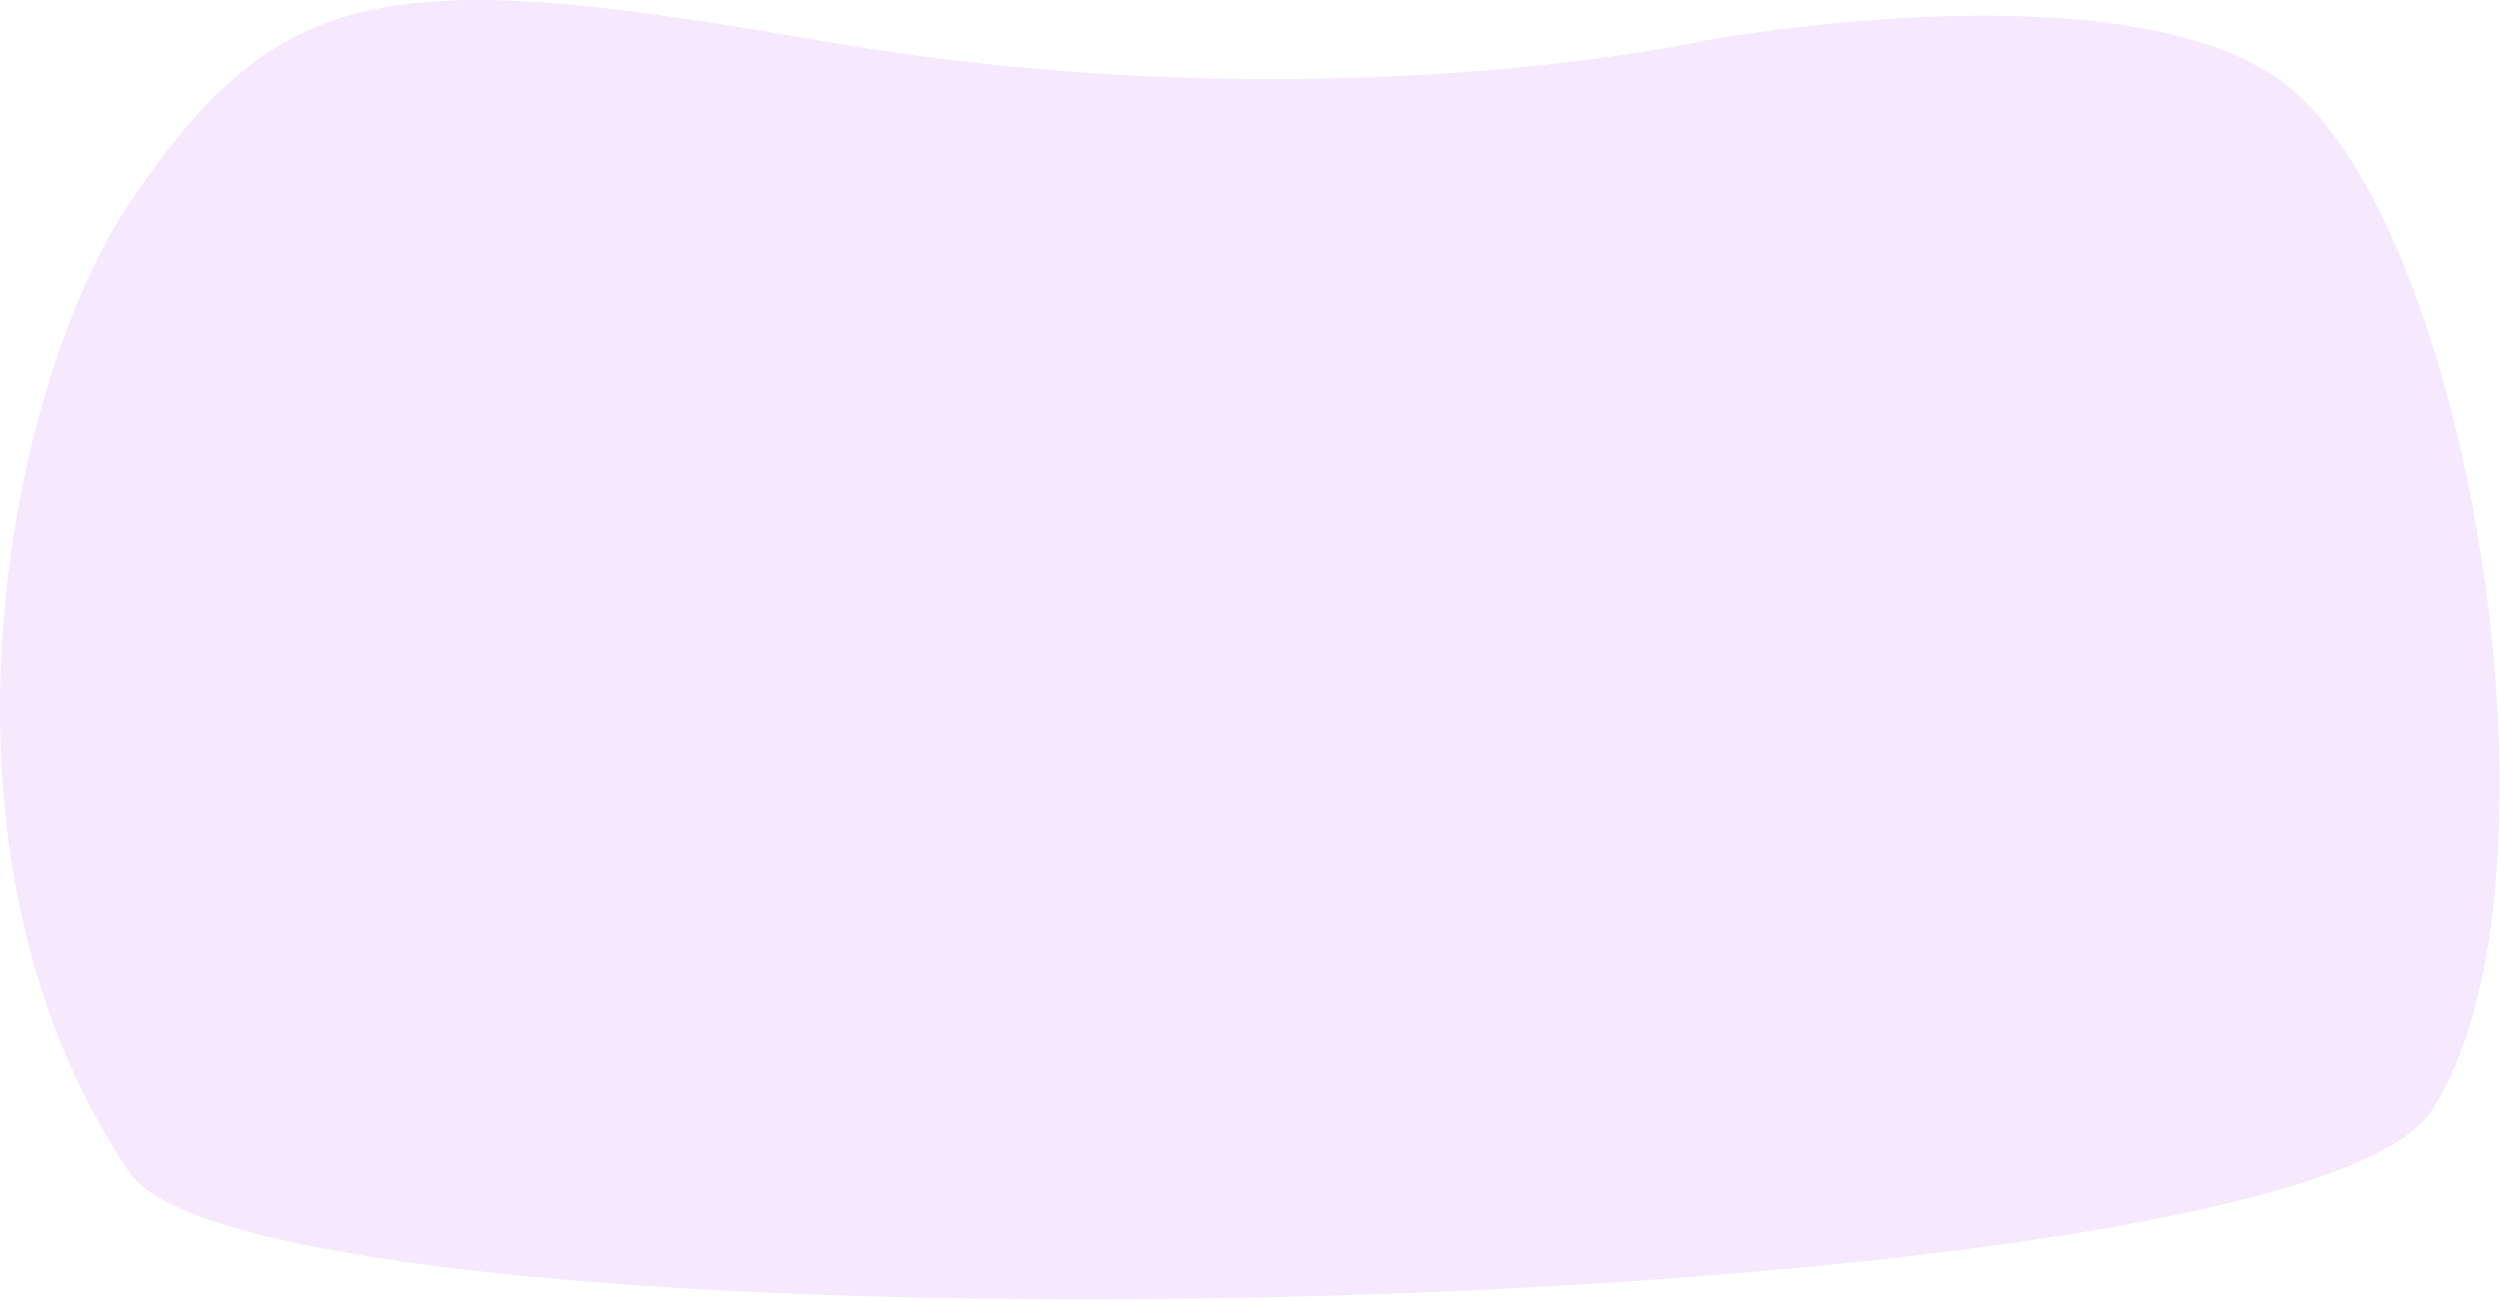
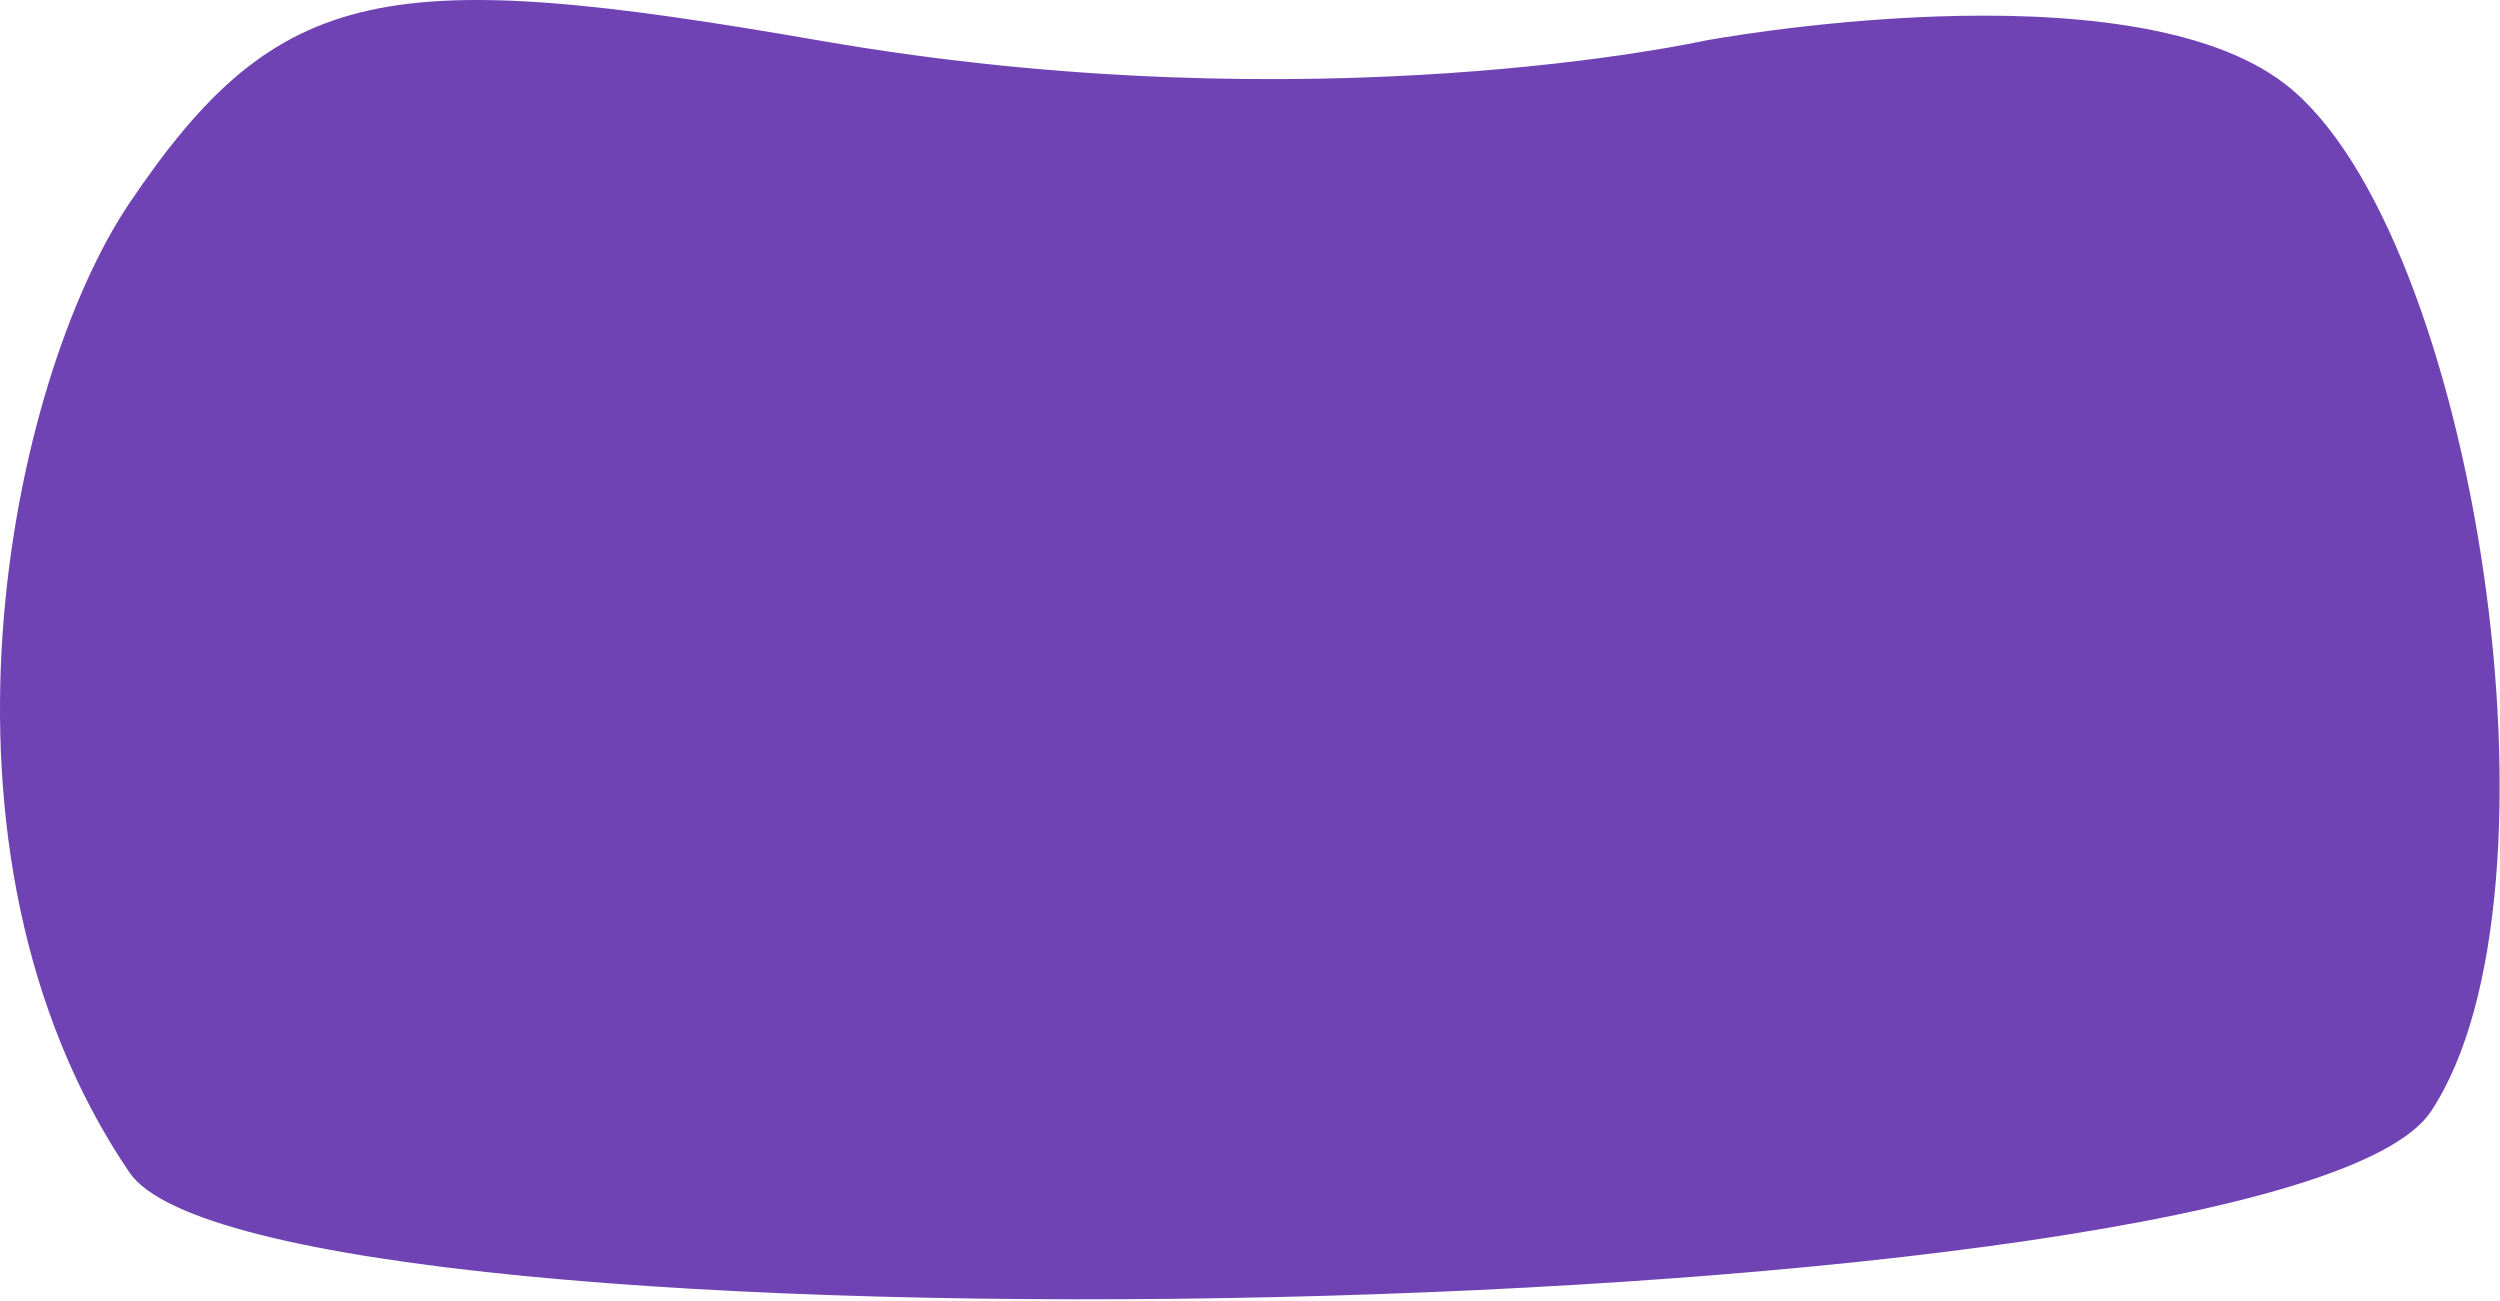
<svg xmlns="http://www.w3.org/2000/svg" width="492" height="256" viewBox="0 0 492 256" fill="none">
-   <path d="M161.451 8.007C76.432 -6.775 54.932 -3.775 25.45 40.007C1.988 74.849 -17.573 167.208 25.451 230.708C51.536 269.208 449.926 261.708 478.426 218.708C506.926 175.708 486.926 45.708 449.926 16.708C418.926 -7.589 335.451 8.007 335.451 8.007C335.451 8.007 259.328 25.024 161.451 8.007Z" fill="#F6E9FE" />
+   <path d="M161.451 8.007C76.432 -6.775 54.932 -3.775 25.45 40.007C1.988 74.849 -17.573 167.208 25.451 230.708C51.536 269.208 449.926 261.708 478.426 218.708C506.926 175.708 486.926 45.708 449.926 16.708C418.926 -7.589 335.451 8.007 335.451 8.007C335.451 8.007 259.328 25.024 161.451 8.007Z" fill="#6f43b3" />
</svg>
